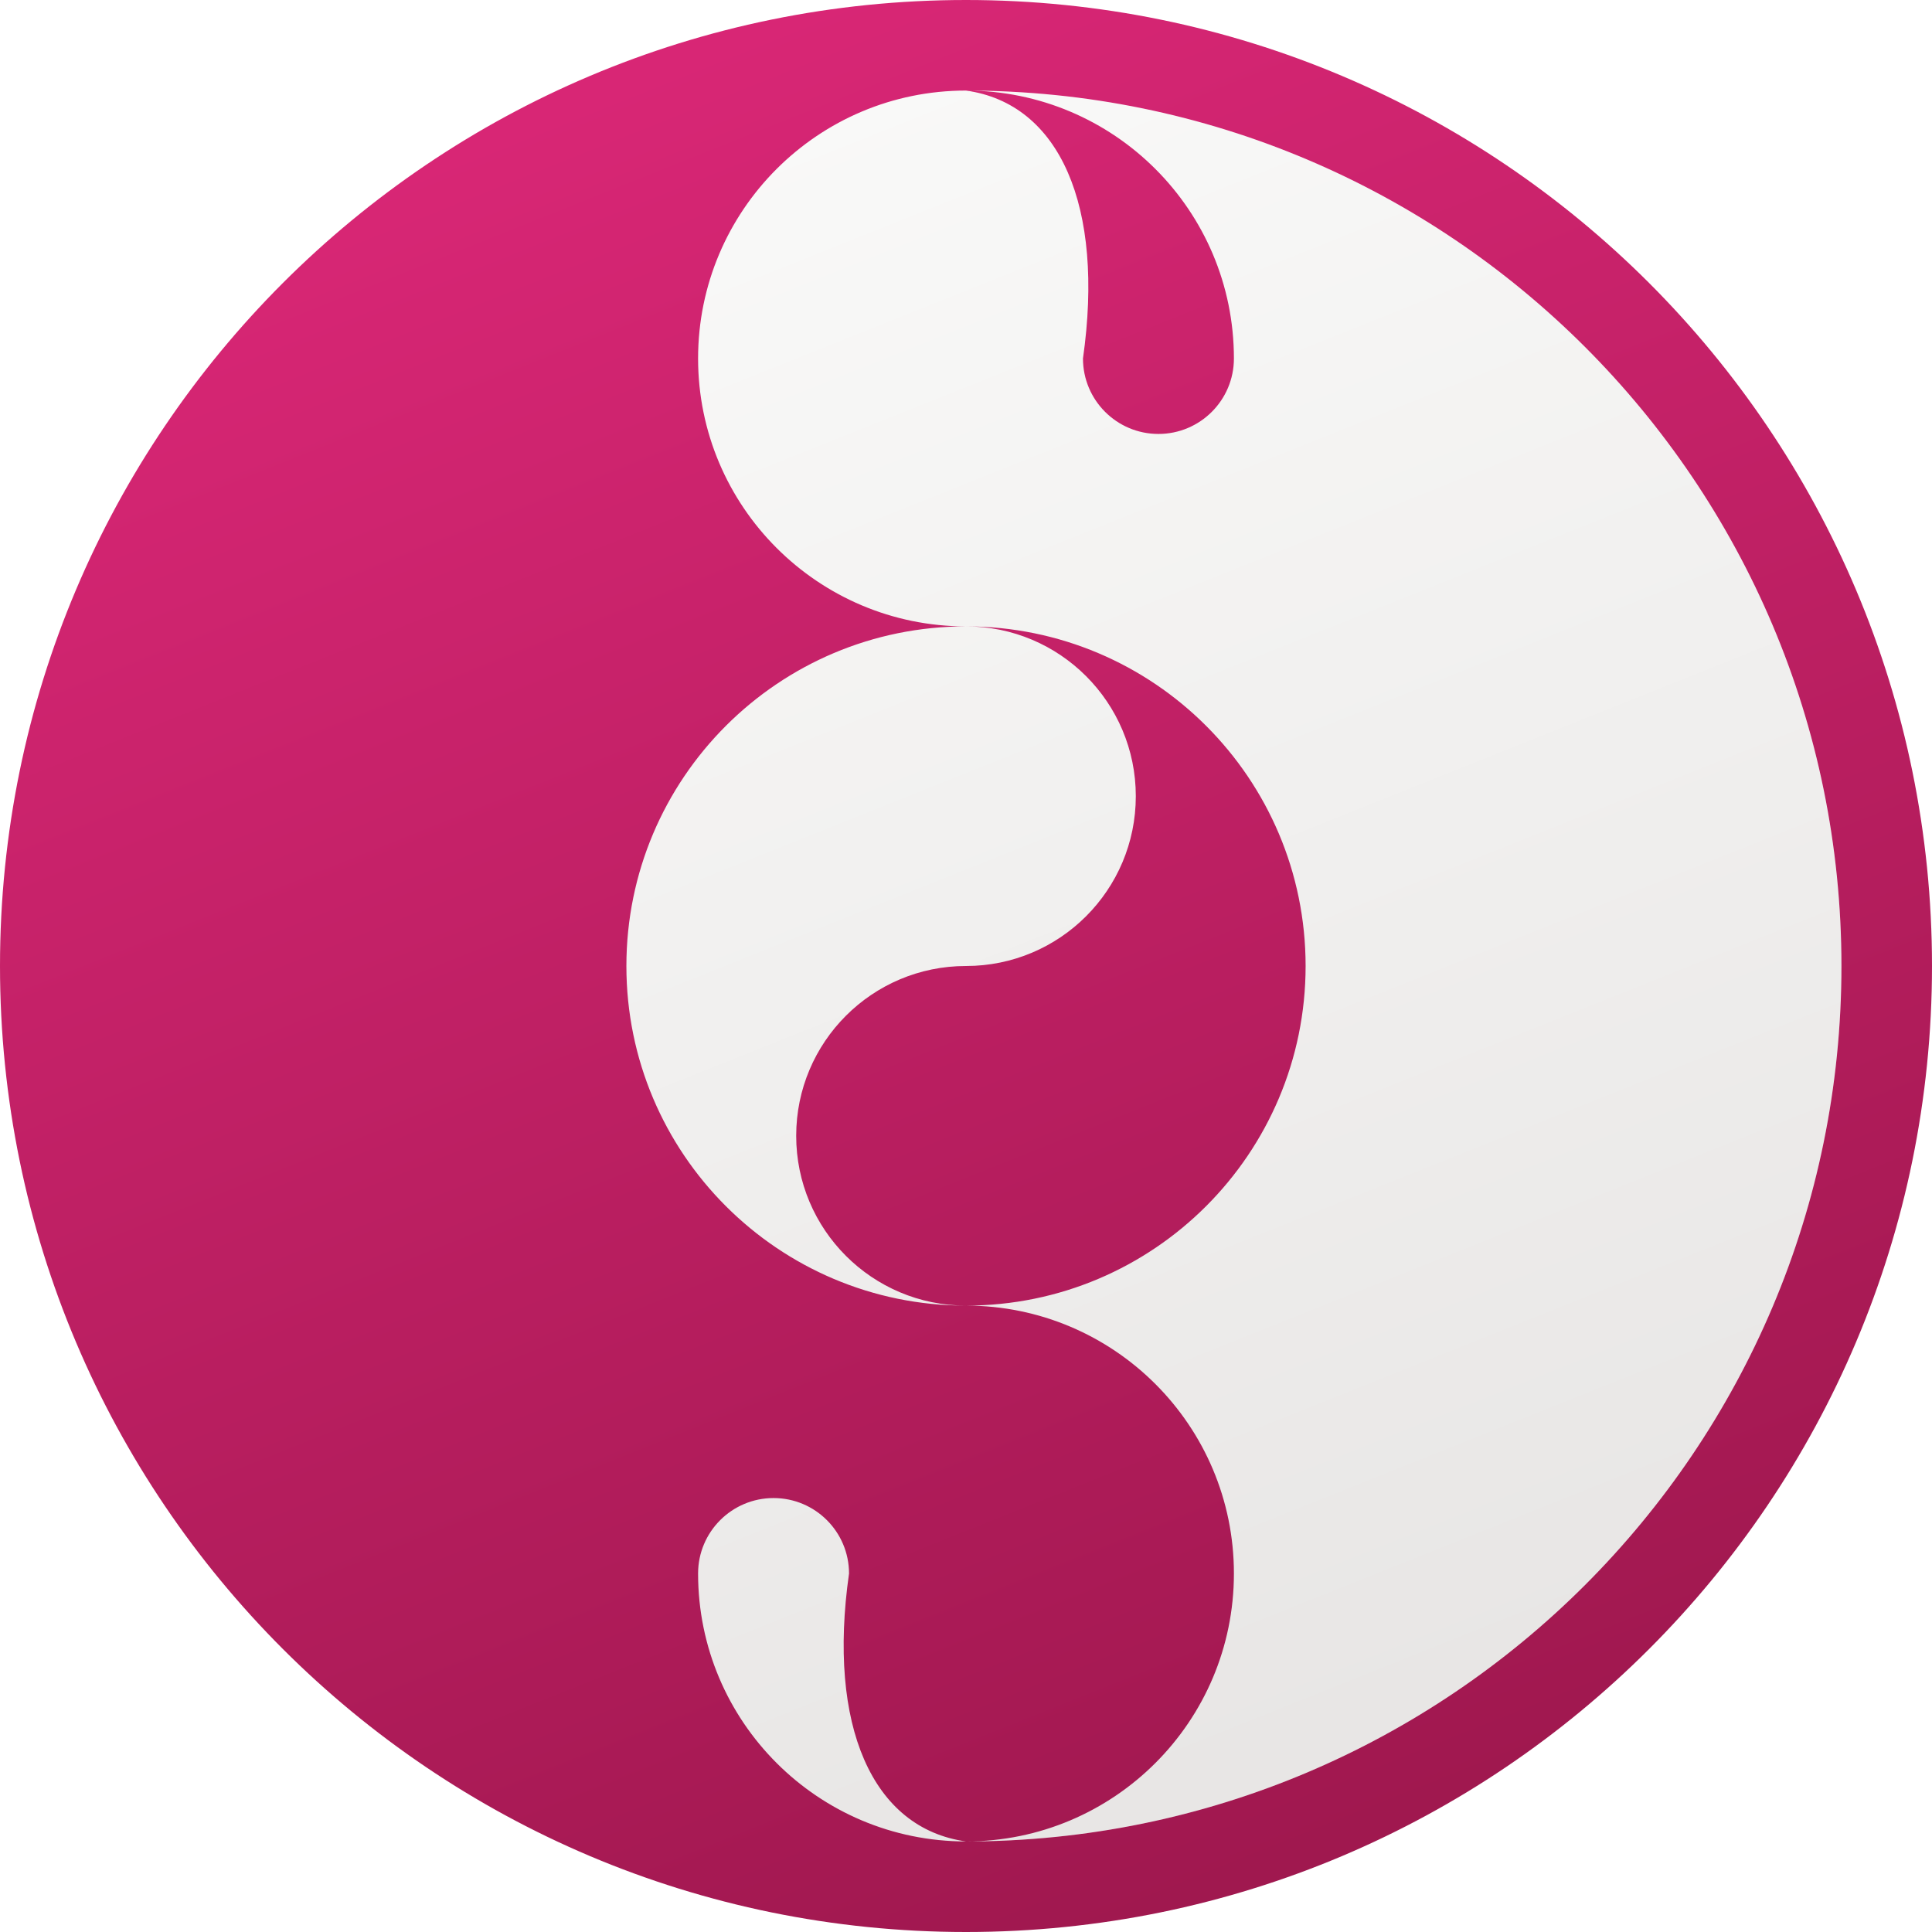
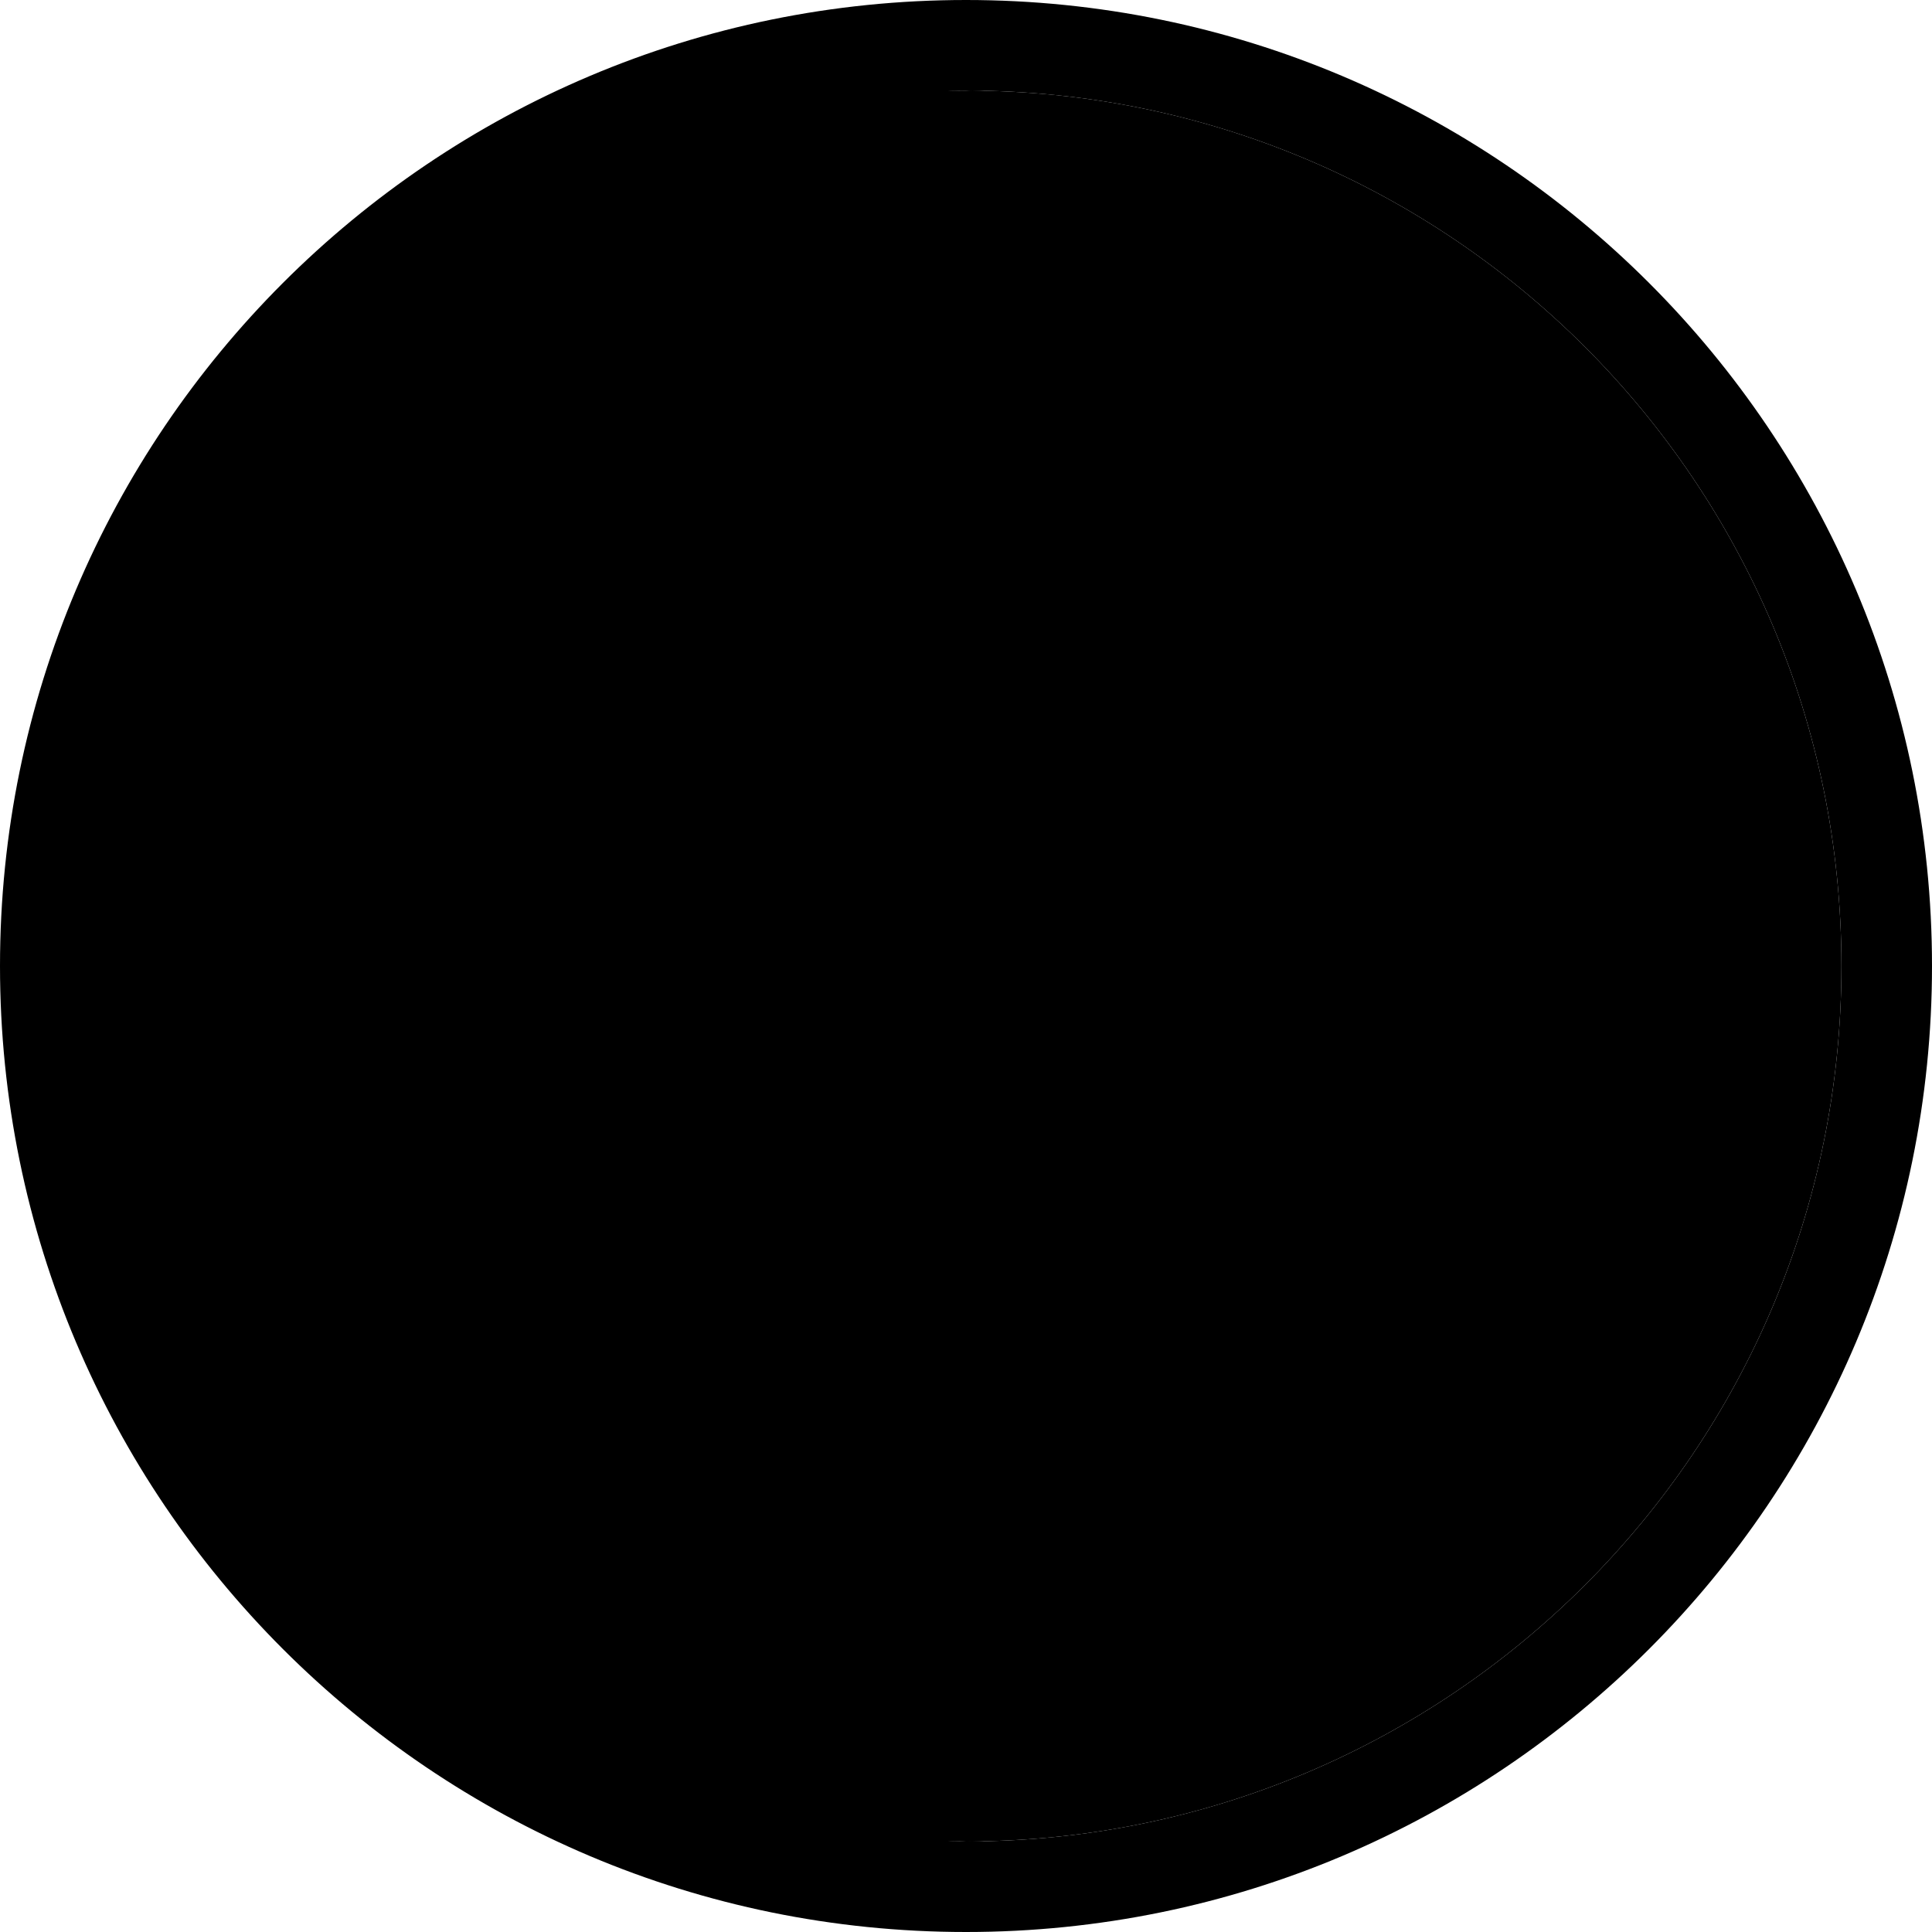
<svg xmlns="http://www.w3.org/2000/svg" width="512" height="512" viewBox="0 0 512 512">
  <defs>
    <linearGradient id="b1" x1="30%" y1="0%" x2="70%" y2="100%">
-       <stop offset="0%" stop-color="#db2777" />
-       <stop offset="100%" stop-color="#9d174d" />
+       <stop offset="0%" stop-color="oklch(0.592 0.249 0.584)" />
+       <stop offset="100%" stop-color="oklch(0.459 0.187 3.815)" />
    </linearGradient>
    <linearGradient id="b2" x1="30%" y1="0%" x2="70%" y2="100%">
-       <stop offset="0%" stop-color="#fafaf9" />
-       <stop offset="100%" stop-color="#e7e5e4" />
+       <stop offset="0%" stop-color="oklch(0.985 0.001 106.423)" />
+       <stop offset="100%" stop-color="oklch(0.923 0.003 48.717)" />
    </linearGradient>
  </defs>
  <path fill="url(#b2)" stroke="none" d="M256 24a232 232 0 0 1 0 464a232 232 0 0 1 0-464" />
  <path fill="url(#b1)" fill-rule="evenodd" stroke="none" d="M256 512a256 256 0 0 0 0 -512v24a232 232 0 0 1 0 464v24a256 256 0 0 1 0-512v24a71 71 0 0 0 0 142a90 90 0 0 0 0 180a71 71 0 0 1 0 142zM256 24a71 71 0 0 1 71 71a20 20 0 0 1-40 0a65 135 30 0 0-31-71zm0 142a90 90 0 0 1 0 180a45 45 0 0 1 0-90a45 45 0 0 0 0-90zM256 488a71 71 0 0 1-71-71a20 20 0 0 1 40 0a65 135 30 0 0 31 71z" />
</svg>
